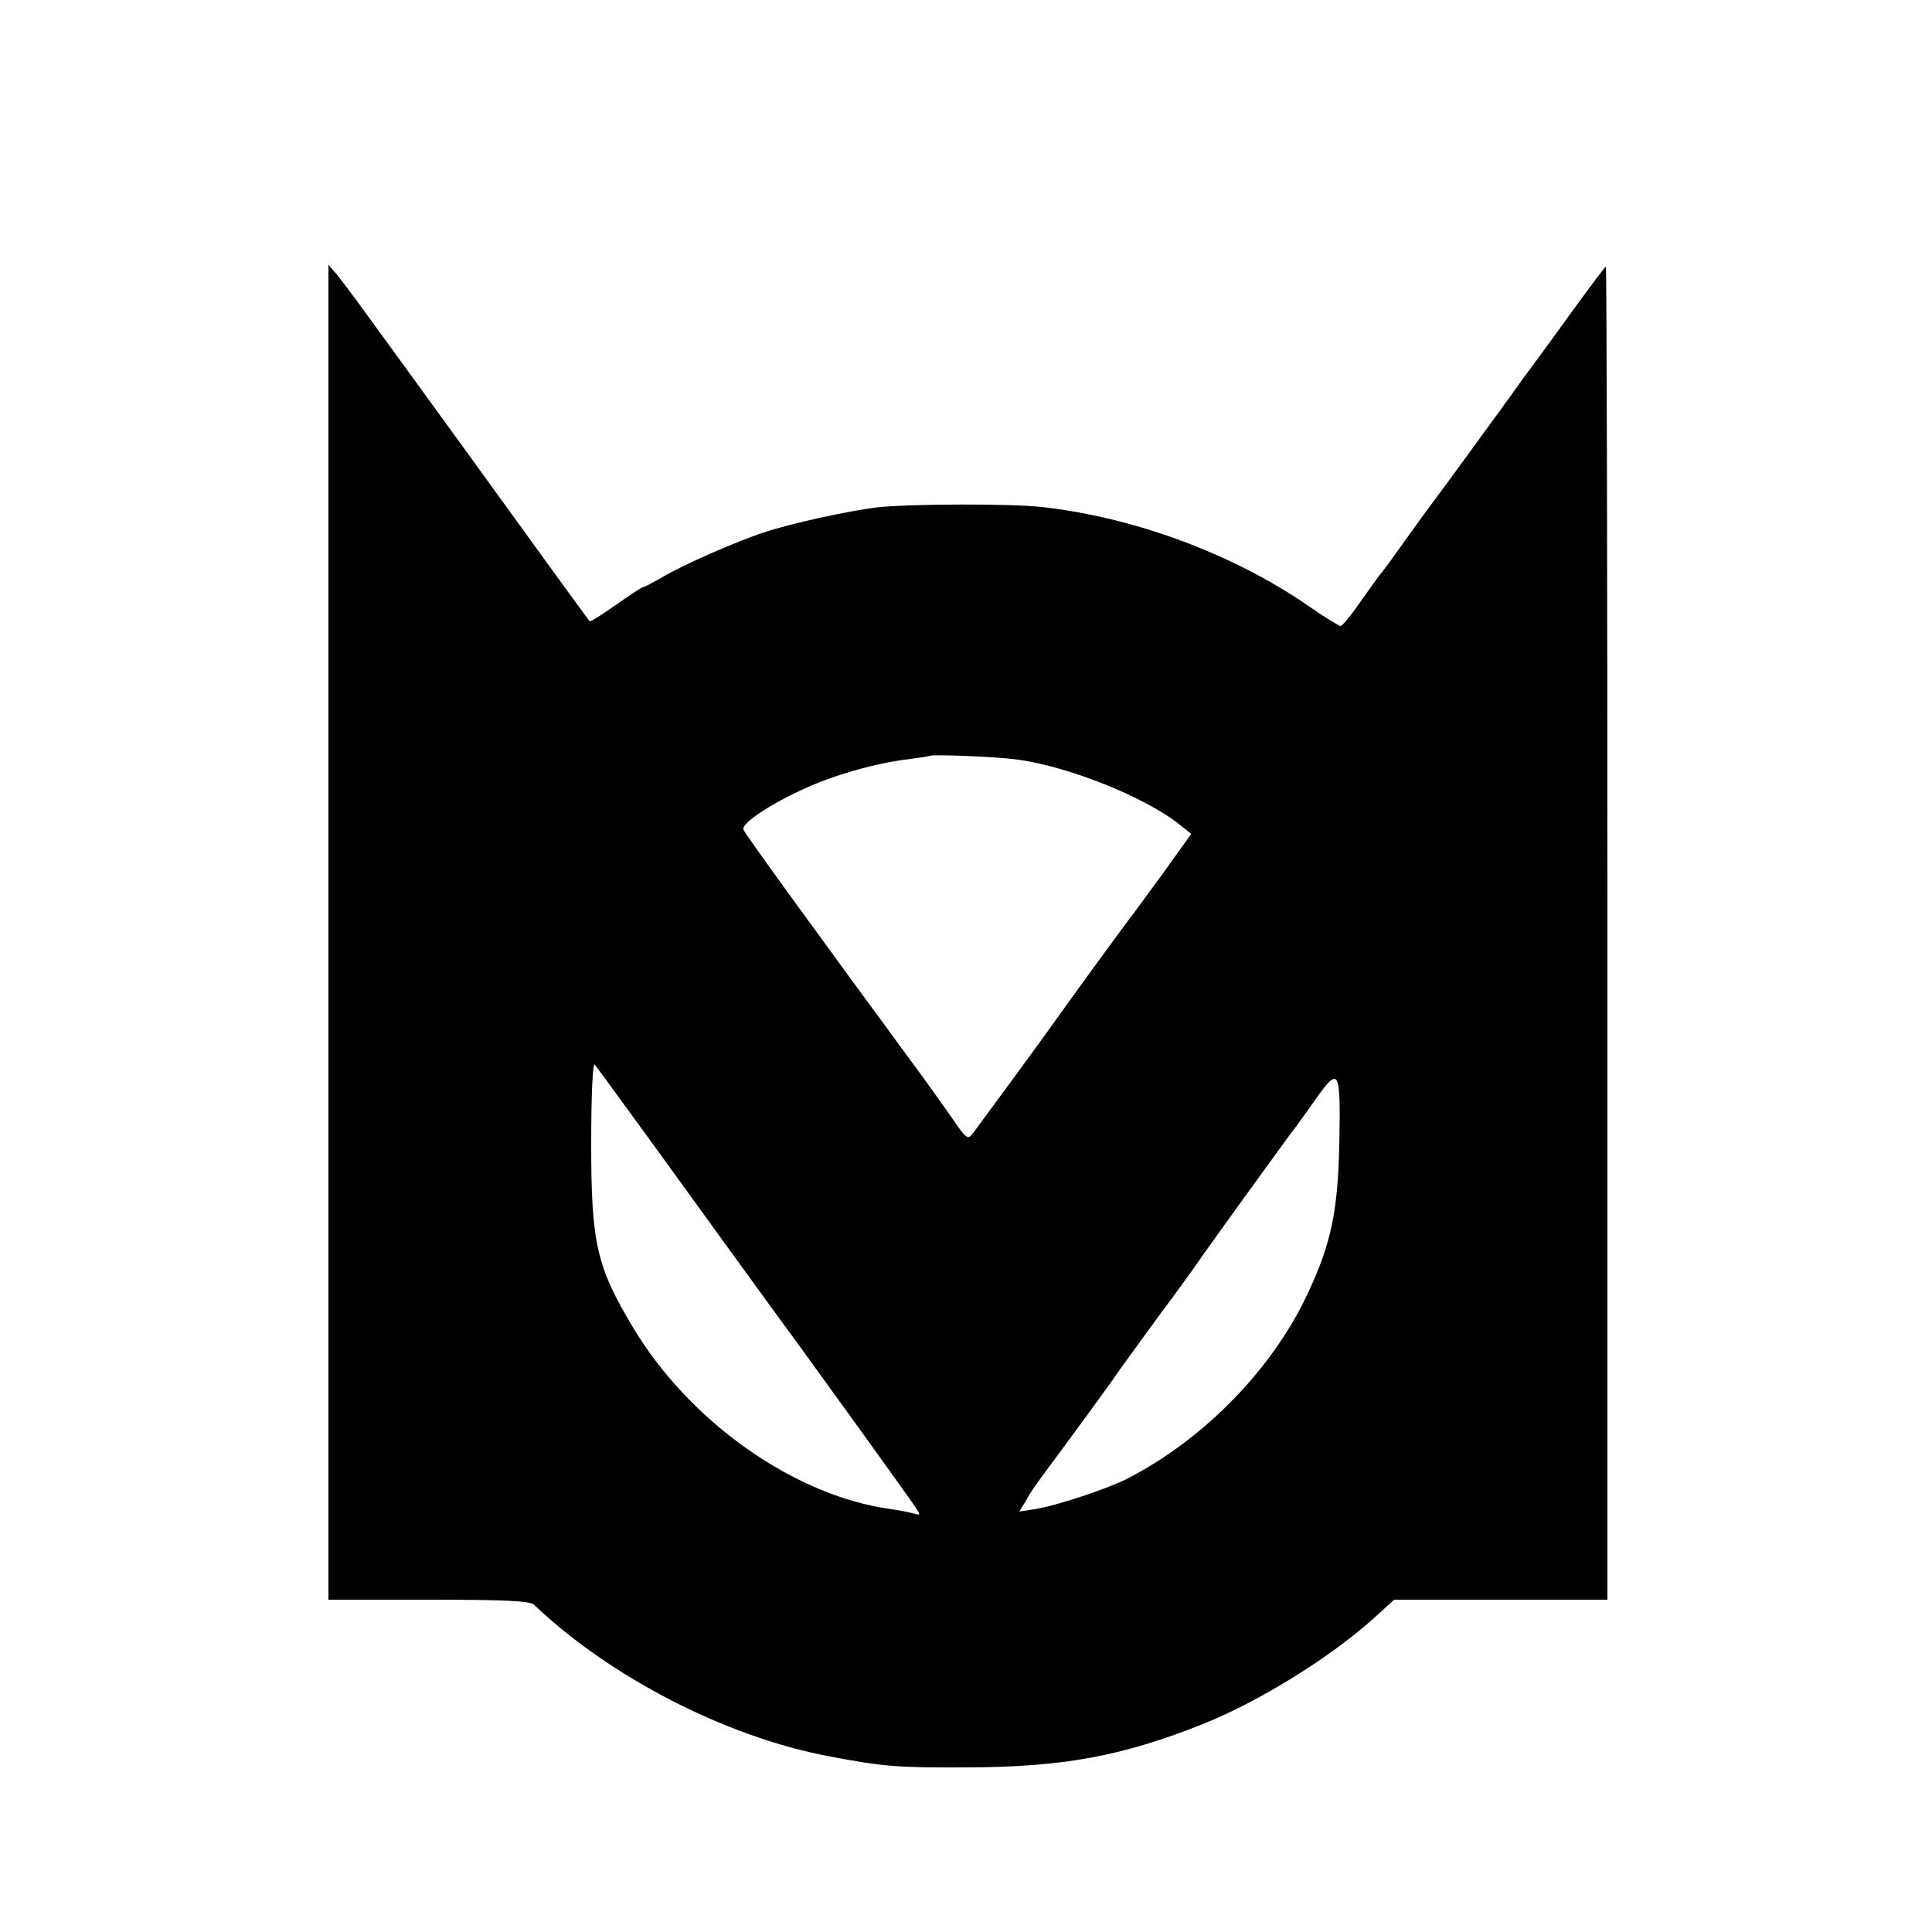
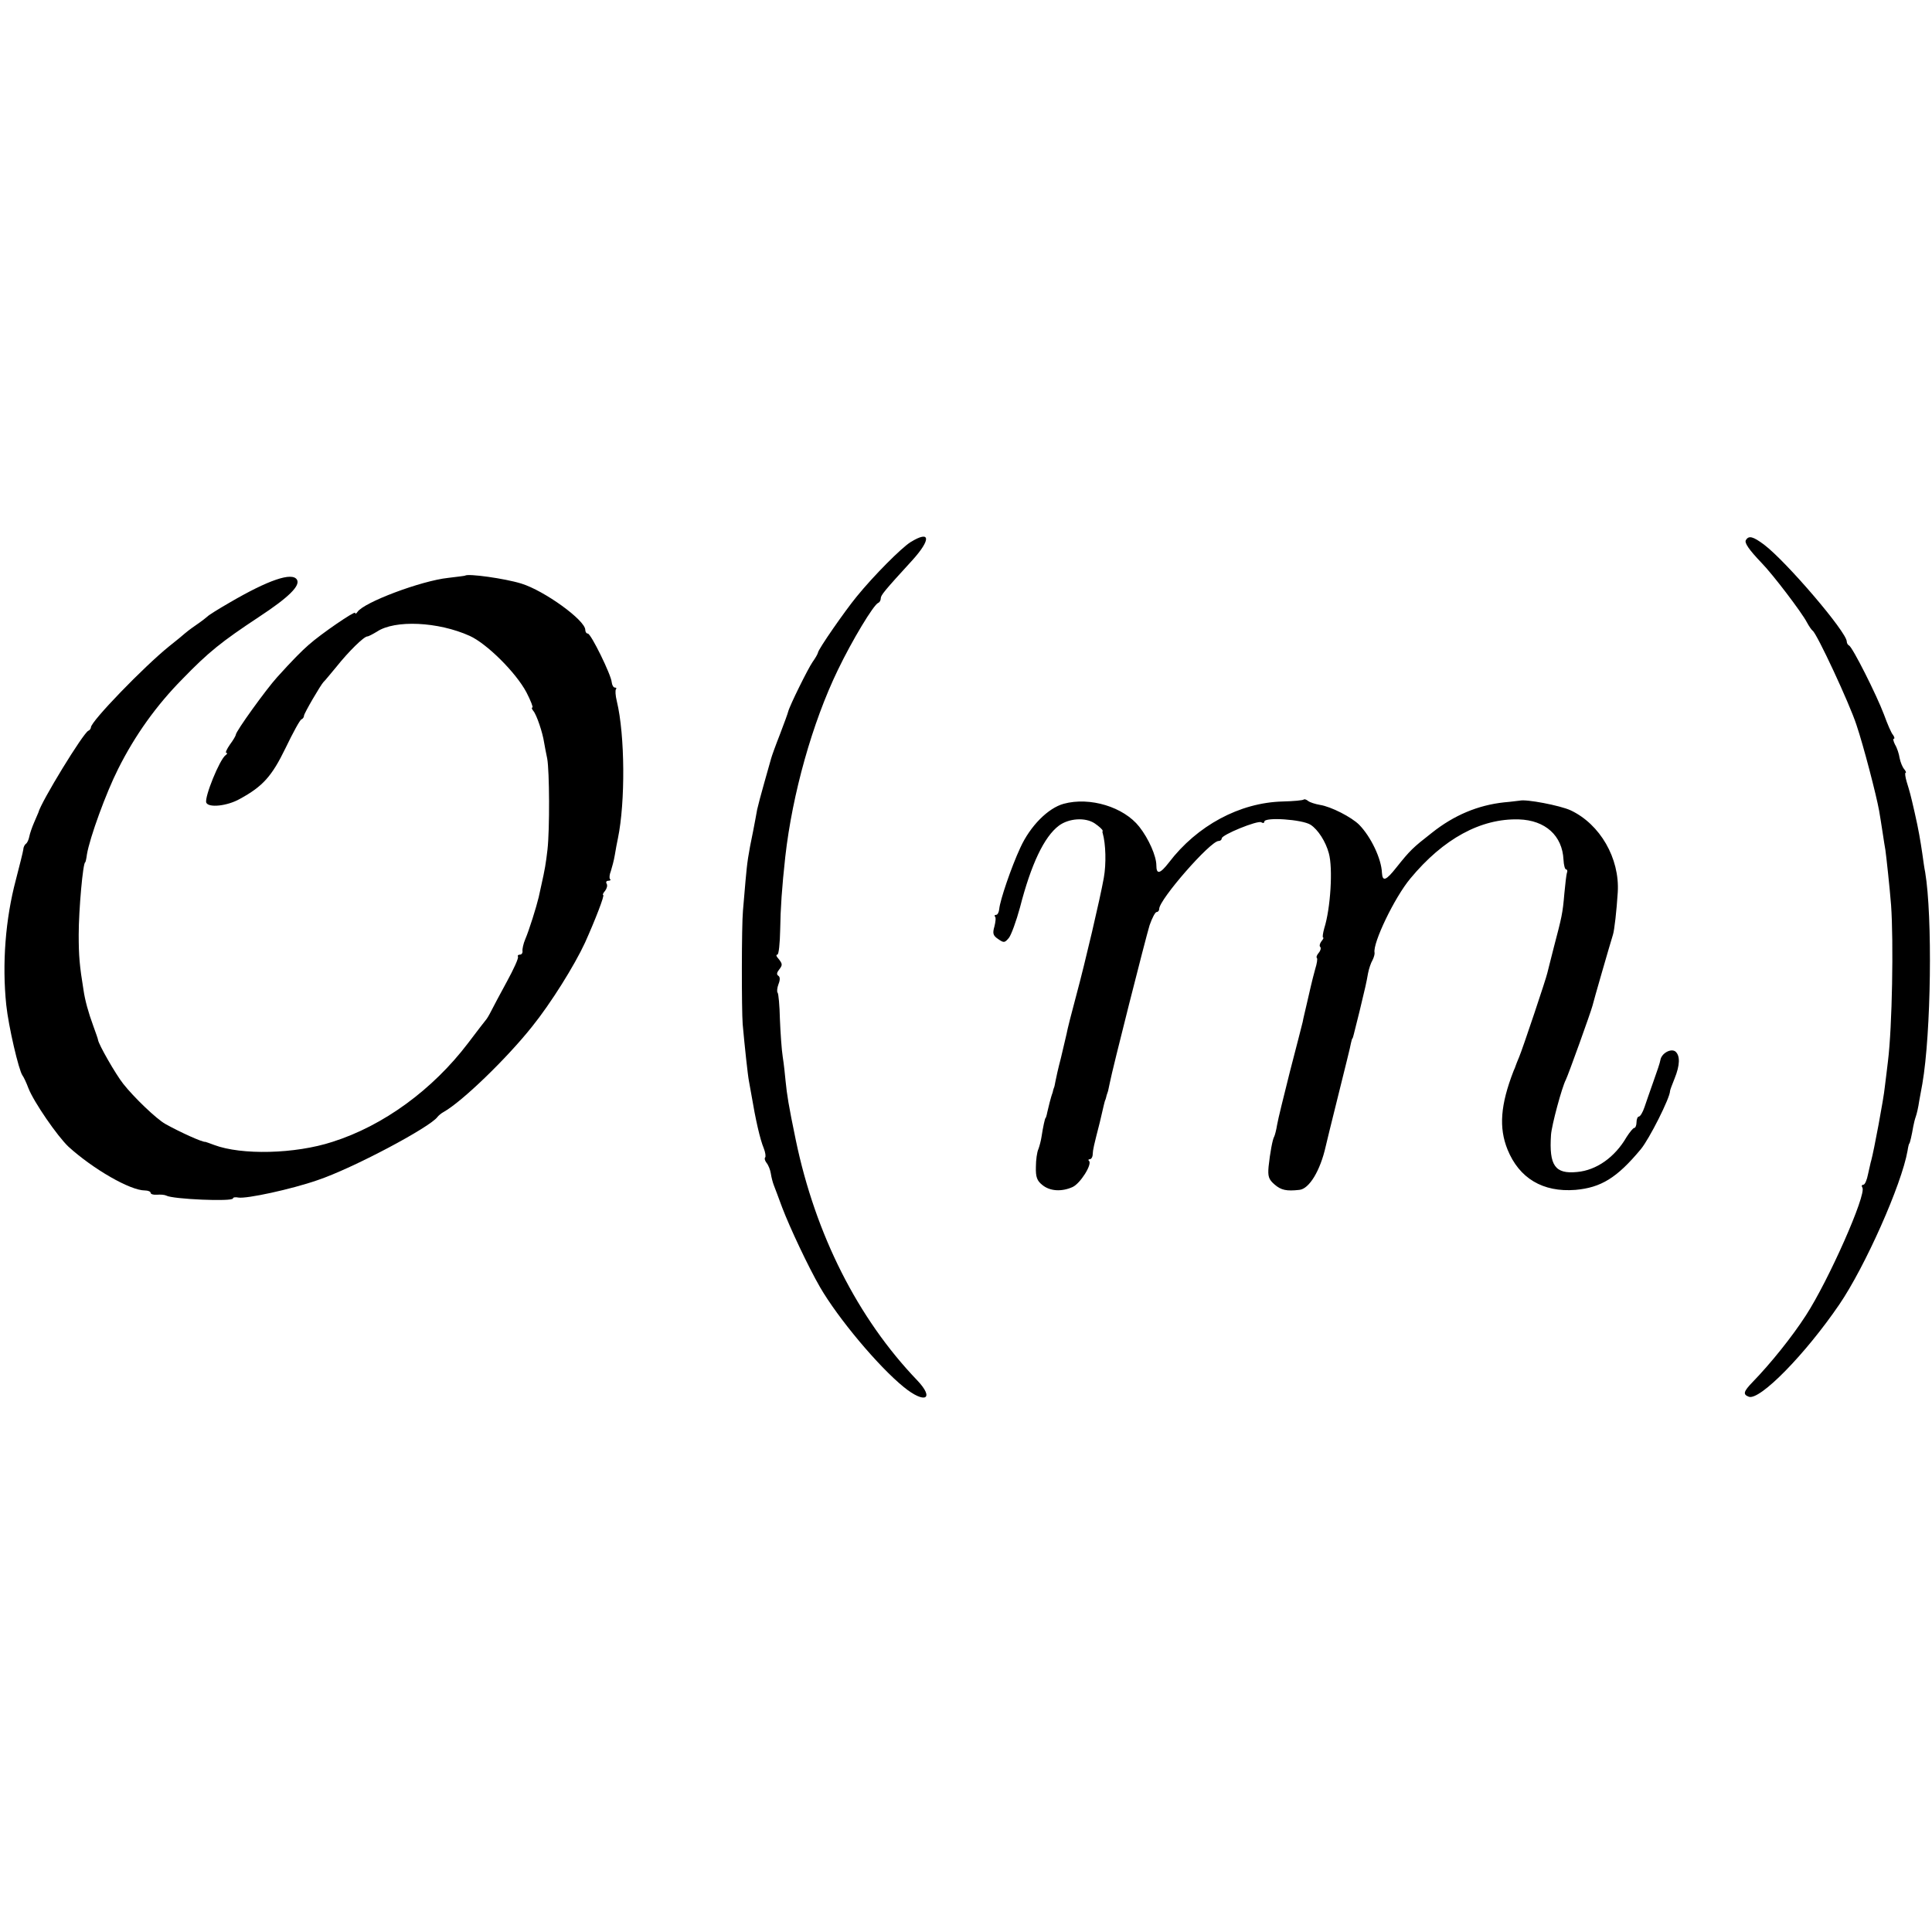
- <svg xmlns="http://www.w3.org/2000/svg" version="1.0" width="500pt" height="500pt" viewBox="0 0 500 500" preserveAspectRatio="xMidYMid meet">
-   <g transform="translate(0,500) scale(0.1,-0.1)" fill="#000000" stroke="none">
-     <path d="M850 2588 l0 -1728 259 0 c195 0 263 -3 273 -13 196 -187 497 -342 762 -392 142 -27 178 -30 361 -29 247 1 400 29 610 113 144 58 322 168 437 270 l56 51 276 0 276 0 0 1725 c0 949 -2 1725 -4 1725 -2 0 -38 -48 -81 -107 -43 -60 -90 -124 -104 -143 -14 -19 -33 -44 -41 -56 -18 -26 -221 -304 -233 -319 -4 -5 -30 -41 -58 -80 -27 -38 -55 -77 -62 -85 -7 -8 -32 -43 -56 -77 -24 -35 -47 -63 -52 -63 -4 0 -43 24 -86 54 -195 134 -451 228 -688 254 -81 9 -345 8 -425 -1 -73 -9 -221 -41 -290 -64 -70 -22 -210 -84 -263 -115 -26 -15 -50 -28 -54 -28 -3 0 -34 -21 -70 -46 -35 -25 -66 -44 -67 -42 -1 1 -50 68 -108 148 -88 122 -381 526 -492 678 -17 23 -41 55 -53 70 l-23 27 0 -1727z m1777 447 c133 -16 338 -98 427 -170 l29 -23 -71 -99 c-39 -54 -75 -102 -79 -108 -10 -11 -178 -242 -208 -285 -18 -26 -175 -240 -207 -283 -13 -17 -17 -15 -51 35 -20 29 -54 76 -74 104 -297 404 -465 636 -469 647 -6 16 69 66 160 107 76 35 187 66 266 75 30 4 56 8 57 9 4 4 168 -2 220 -9z m-898 -1050 c99 -137 212 -293 250 -345 111 -151 372 -513 389 -539 15 -22 15 -23 -3 -18 -11 3 -40 9 -63 12 -248 35 -518 226 -664 470 -94 157 -108 217 -108 475 0 126 4 210 9 205 5 -6 90 -122 190 -260z m1737 50 c-4 -170 -21 -253 -80 -379 -91 -198 -271 -382 -471 -484 -52 -26 -179 -68 -233 -77 l-44 -7 17 28 c8 16 28 45 43 65 48 64 177 240 192 263 8 12 56 77 105 145 50 67 97 132 105 144 20 30 237 330 247 342 5 6 30 41 57 79 62 88 66 81 62 -119z" />
+ <svg xmlns="http://www.w3.org/2000/svg" version="1.0" width="680pt" height="680pt" viewBox="0 0 680 680" preserveAspectRatio="xMidYMid meet">
+   <g transform="translate(0,680) scale(0.1,-0.1)" fill="#000000" stroke="none">
+     <path d="M3205 4892 c-32 -20 -129 -117 -190 -192 -41 -50 -135 -185 -136 -197 -1 -5 -9 -19 -19 -33 -16 -23 -80 -152 -86 -175 -1 -5 -14 -41 -29 -80 -15 -38 -29 -77 -31 -85 -2 -8 -13 -46 -24 -85 -11 -38 -22 -81 -25 -94 -2 -14 -9 -47 -14 -75 -18 -87 -21 -109 -27 -176 -3 -36 -7 -83 -9 -105 -5 -53 -5 -349 -1 -400 7 -78 18 -180 22 -200 2 -11 6 -33 9 -50 14 -84 30 -155 43 -186 6 -15 8 -30 5 -33 -3 -3 -1 -11 5 -19 6 -7 13 -24 15 -37 2 -14 7 -32 10 -40 3 -8 17 -44 30 -80 27 -71 92 -209 133 -280 63 -109 205 -279 295 -352 75 -61 110 -42 47 24 -209 218 -358 513 -427 845 -26 125 -31 159 -36 208 -2 22 -6 60 -10 85 -4 25 -8 85 -10 133 -1 48 -5 90 -8 93 -3 3 -2 17 3 30 6 15 6 26 -1 30 -6 4 -5 11 3 21 13 17 13 20 -4 41 -6 6 -7 12 -2 12 5 0 9 39 10 88 1 73 6 148 18 257 25 221 95 471 185 657 50 104 126 230 142 236 5 2 9 9 9 16 0 11 13 27 111 134 67 74 64 107 -6 64z" />
+     <path d="M6145 4899 c-6 -9 10 -33 55 -80 40 -41 142 -175 160 -210 7 -13 16 -26 20 -29 15 -10 130 -257 154 -331 25 -74 70 -247 80 -303 3 -16 8 -50 12 -75 4 -25 8 -54 10 -63 3 -21 15 -130 20 -194 9 -128 4 -428 -11 -549 -3 -22 -7 -62 -11 -90 -4 -42 -39 -228 -48 -260 -2 -5 -6 -27 -11 -47 -4 -21 -11 -38 -17 -38 -5 0 -7 -4 -3 -10 15 -24 -119 -327 -199 -450 -49 -76 -124 -169 -187 -234 -33 -34 -35 -44 -14 -52 38 -15 199 149 319 325 90 132 219 421 240 541 2 14 5 25 6 25 2 0 9 30 14 60 2 11 6 27 9 35 3 8 9 33 12 55 4 22 9 49 11 60 31 179 36 590 10 745 -3 14 -7 43 -10 65 -7 47 -13 84 -27 145 -15 66 -17 72 -28 108 -5 17 -7 32 -4 32 3 0 1 6 -5 13 -6 7 -13 24 -16 39 -2 14 -9 36 -16 47 -6 12 -8 21 -4 21 3 0 2 6 -3 13 -6 6 -20 39 -32 72 -26 69 -111 238 -123 243 -4 2 -8 8 -8 14 0 33 -212 281 -291 341 -39 29 -54 33 -64 16z" />
+     <path d="M1637 4774 c-1 -1 -28 -4 -60 -8 -94 -10 -297 -86 -319 -120 -4 -6 -8 -8 -8 -3 0 8 -119 -73 -164 -113 -24 -21 -56 -53 -111 -114 -38 -42 -145 -190 -145 -202 0 -3 -9 -19 -21 -35 -11 -16 -17 -29 -12 -29 4 0 3 -4 -3 -8 -21 -15 -75 -148 -68 -167 8 -19 74 -12 118 13 81 44 113 80 161 179 26 54 51 100 56 101 5 2 9 8 9 13 0 8 59 109 69 119 4 3 23 27 45 53 43 54 97 107 109 107 4 0 19 8 34 17 63 42 215 35 326 -15 60 -27 163 -129 200 -199 15 -29 24 -53 21 -53 -4 0 -2 -6 3 -12 12 -14 33 -77 38 -111 2 -12 7 -38 11 -57 8 -44 9 -248 1 -320 -6 -51 -9 -69 -22 -127 -3 -13 -7 -31 -9 -41 -8 -34 -34 -117 -47 -147 -7 -16 -11 -36 -10 -42 1 -7 -3 -13 -9 -13 -6 0 -9 -3 -7 -7 3 -5 -15 -44 -39 -88 -24 -44 -49 -91 -56 -105 -7 -14 -15 -27 -18 -30 -3 -3 -31 -40 -63 -82 -124 -163 -297 -290 -477 -347 -132 -43 -320 -47 -416 -11 -16 6 -30 11 -31 11 -10 -2 -91 35 -141 63 -32 18 -111 94 -148 141 -27 34 -87 139 -89 155 0 3 -8 25 -17 50 -17 46 -29 90 -34 125 -14 86 -17 120 -17 195 0 87 15 255 23 255 1 0 4 12 6 28 10 59 67 216 110 301 59 118 135 224 226 316 92 95 137 131 270 219 105 69 146 110 133 131 -17 27 -100 -1 -237 -81 -40 -23 -75 -45 -78 -49 -3 -3 -21 -17 -40 -30 -19 -13 -37 -27 -40 -30 -3 -3 -27 -23 -55 -45 -88 -71 -275 -264 -275 -285 0 -4 -4 -10 -9 -12 -17 -6 -167 -251 -176 -288 -1 -3 -8 -18 -15 -35 -7 -16 -15 -39 -17 -50 -2 -10 -7 -22 -12 -25 -4 -3 -9 -12 -9 -20 -1 -8 -13 -56 -26 -106 -37 -139 -49 -296 -34 -441 8 -76 44 -230 57 -248 4 -5 14 -26 21 -45 19 -49 102 -169 141 -206 87 -79 217 -154 269 -154 11 0 20 -4 20 -8 0 -5 10 -8 22 -7 13 1 27 0 33 -3 22 -13 235 -22 235 -10 0 4 9 5 19 3 28 -5 186 29 278 61 123 41 398 187 423 223 3 4 12 12 21 17 65 36 223 189 312 301 66 82 149 215 186 295 36 80 70 168 64 168 -3 0 0 7 7 15 6 8 9 19 5 25 -3 5 -1 10 6 10 7 0 10 3 6 6 -3 3 -2 16 3 28 4 13 11 38 14 57 3 19 8 45 11 59 26 126 25 362 -4 482 -5 20 -6 39 -3 42 3 4 1 6 -4 6 -5 0 -10 9 -11 19 -2 26 -73 171 -84 171 -5 0 -9 6 -9 13 0 34 -144 138 -225 163 -58 18 -188 36 -198 28z" />
+     <path d="M4589 3986 c-3 -3 -36 -6 -75 -7 -151 -4 -301 -85 -400 -215 -31 -40 -44 -43 -44 -10 0 33 -27 94 -60 136 -55 70 -174 106 -266 81 -55 -15 -118 -78 -153 -155 -32 -69 -71 -184 -74 -215 -1 -12 -6 -21 -11 -21 -5 0 -7 -3 -4 -6 4 -3 2 -19 -2 -35 -7 -24 -5 -32 13 -44 20 -14 23 -14 38 4 8 10 26 59 39 107 39 152 85 249 137 288 35 26 93 30 126 8 16 -11 28 -22 28 -26 -1 -3 -1 -7 0 -8 11 -38 13 -108 4 -158 -13 -73 -66 -299 -96 -410 -17 -63 -33 -126 -35 -139 -3 -13 -12 -51 -20 -85 -9 -34 -17 -70 -19 -81 -2 -11 -4 -22 -6 -25 -1 -3 -3 -9 -4 -15 -2 -5 -4 -12 -5 -15 -2 -6 -8 -29 -14 -55 -2 -11 -5 -20 -6 -20 -2 0 -9 -32 -14 -65 -2 -14 -7 -33 -11 -44 -5 -10 -9 -39 -9 -63 -1 -36 4 -49 23 -64 27 -22 68 -24 106 -7 27 12 70 80 58 92 -4 3 -2 6 3 6 5 0 10 8 10 18 1 17 3 26 25 112 6 25 12 52 14 60 2 8 4 17 6 20 1 3 3 10 4 15 2 6 4 12 5 15 1 3 3 15 6 28 9 48 126 509 140 555 9 26 20 47 25 47 5 0 9 5 9 11 0 33 180 239 209 239 6 0 11 4 11 9 0 13 126 64 139 57 6 -4 11 -3 11 2 0 17 134 8 163 -11 26 -17 53 -59 64 -100 15 -53 6 -195 -16 -264 -5 -18 -7 -33 -4 -33 3 0 0 -6 -6 -13 -6 -8 -8 -17 -4 -20 3 -4 1 -13 -5 -20 -7 -8 -10 -16 -7 -19 3 -2 0 -20 -6 -39 -5 -19 -12 -45 -15 -59 -3 -14 -10 -43 -15 -65 -5 -22 -12 -50 -14 -62 -3 -12 -23 -91 -45 -175 -21 -84 -42 -168 -45 -187 -3 -19 -8 -37 -10 -41 -6 -9 -15 -59 -20 -106 -3 -34 0 -45 21 -63 23 -20 42 -24 87 -19 35 3 74 68 93 153 1 6 21 86 44 179 23 93 44 176 45 185 2 9 4 16 5 16 1 0 3 7 5 15 2 8 11 44 20 80 21 87 24 100 30 134 3 16 10 37 16 47 5 10 8 22 7 26 -7 33 70 194 126 261 116 140 248 212 382 208 93 -3 153 -57 157 -142 1 -19 5 -34 9 -34 4 0 6 -6 3 -12 -2 -7 -6 -40 -9 -73 -6 -71 -9 -82 -37 -189 -11 -45 -22 -85 -23 -91 -3 -16 -87 -267 -99 -295 -6 -14 -11 -27 -12 -30 -1 -3 -4 -12 -8 -20 -46 -119 -52 -199 -21 -276 41 -101 124 -151 239 -142 90 8 146 42 230 143 30 36 103 181 103 205 0 3 7 22 16 44 19 47 20 80 3 95 -16 12 -49 -6 -53 -30 -1 -8 -12 -41 -24 -74 -12 -33 -26 -75 -32 -92 -6 -18 -15 -33 -20 -33 -4 0 -8 -9 -8 -20 0 -11 -4 -20 -8 -20 -4 0 -16 -15 -27 -32 -41 -71 -106 -117 -174 -123 -78 -8 -99 23 -92 130 2 34 39 170 52 194 9 18 88 238 94 261 3 14 62 218 72 250 5 15 13 85 17 150 7 119 -62 239 -166 288 -37 17 -157 40 -179 34 -4 0 -29 -4 -55 -6 -92 -10 -176 -45 -254 -107 -68 -53 -77 -62 -125 -122 -37 -47 -49 -51 -51 -19 -2 50 -39 127 -80 169 -27 27 -99 64 -138 70 -17 3 -36 9 -42 14 -6 5 -13 7 -15 5z" />
  </g>
</svg>
